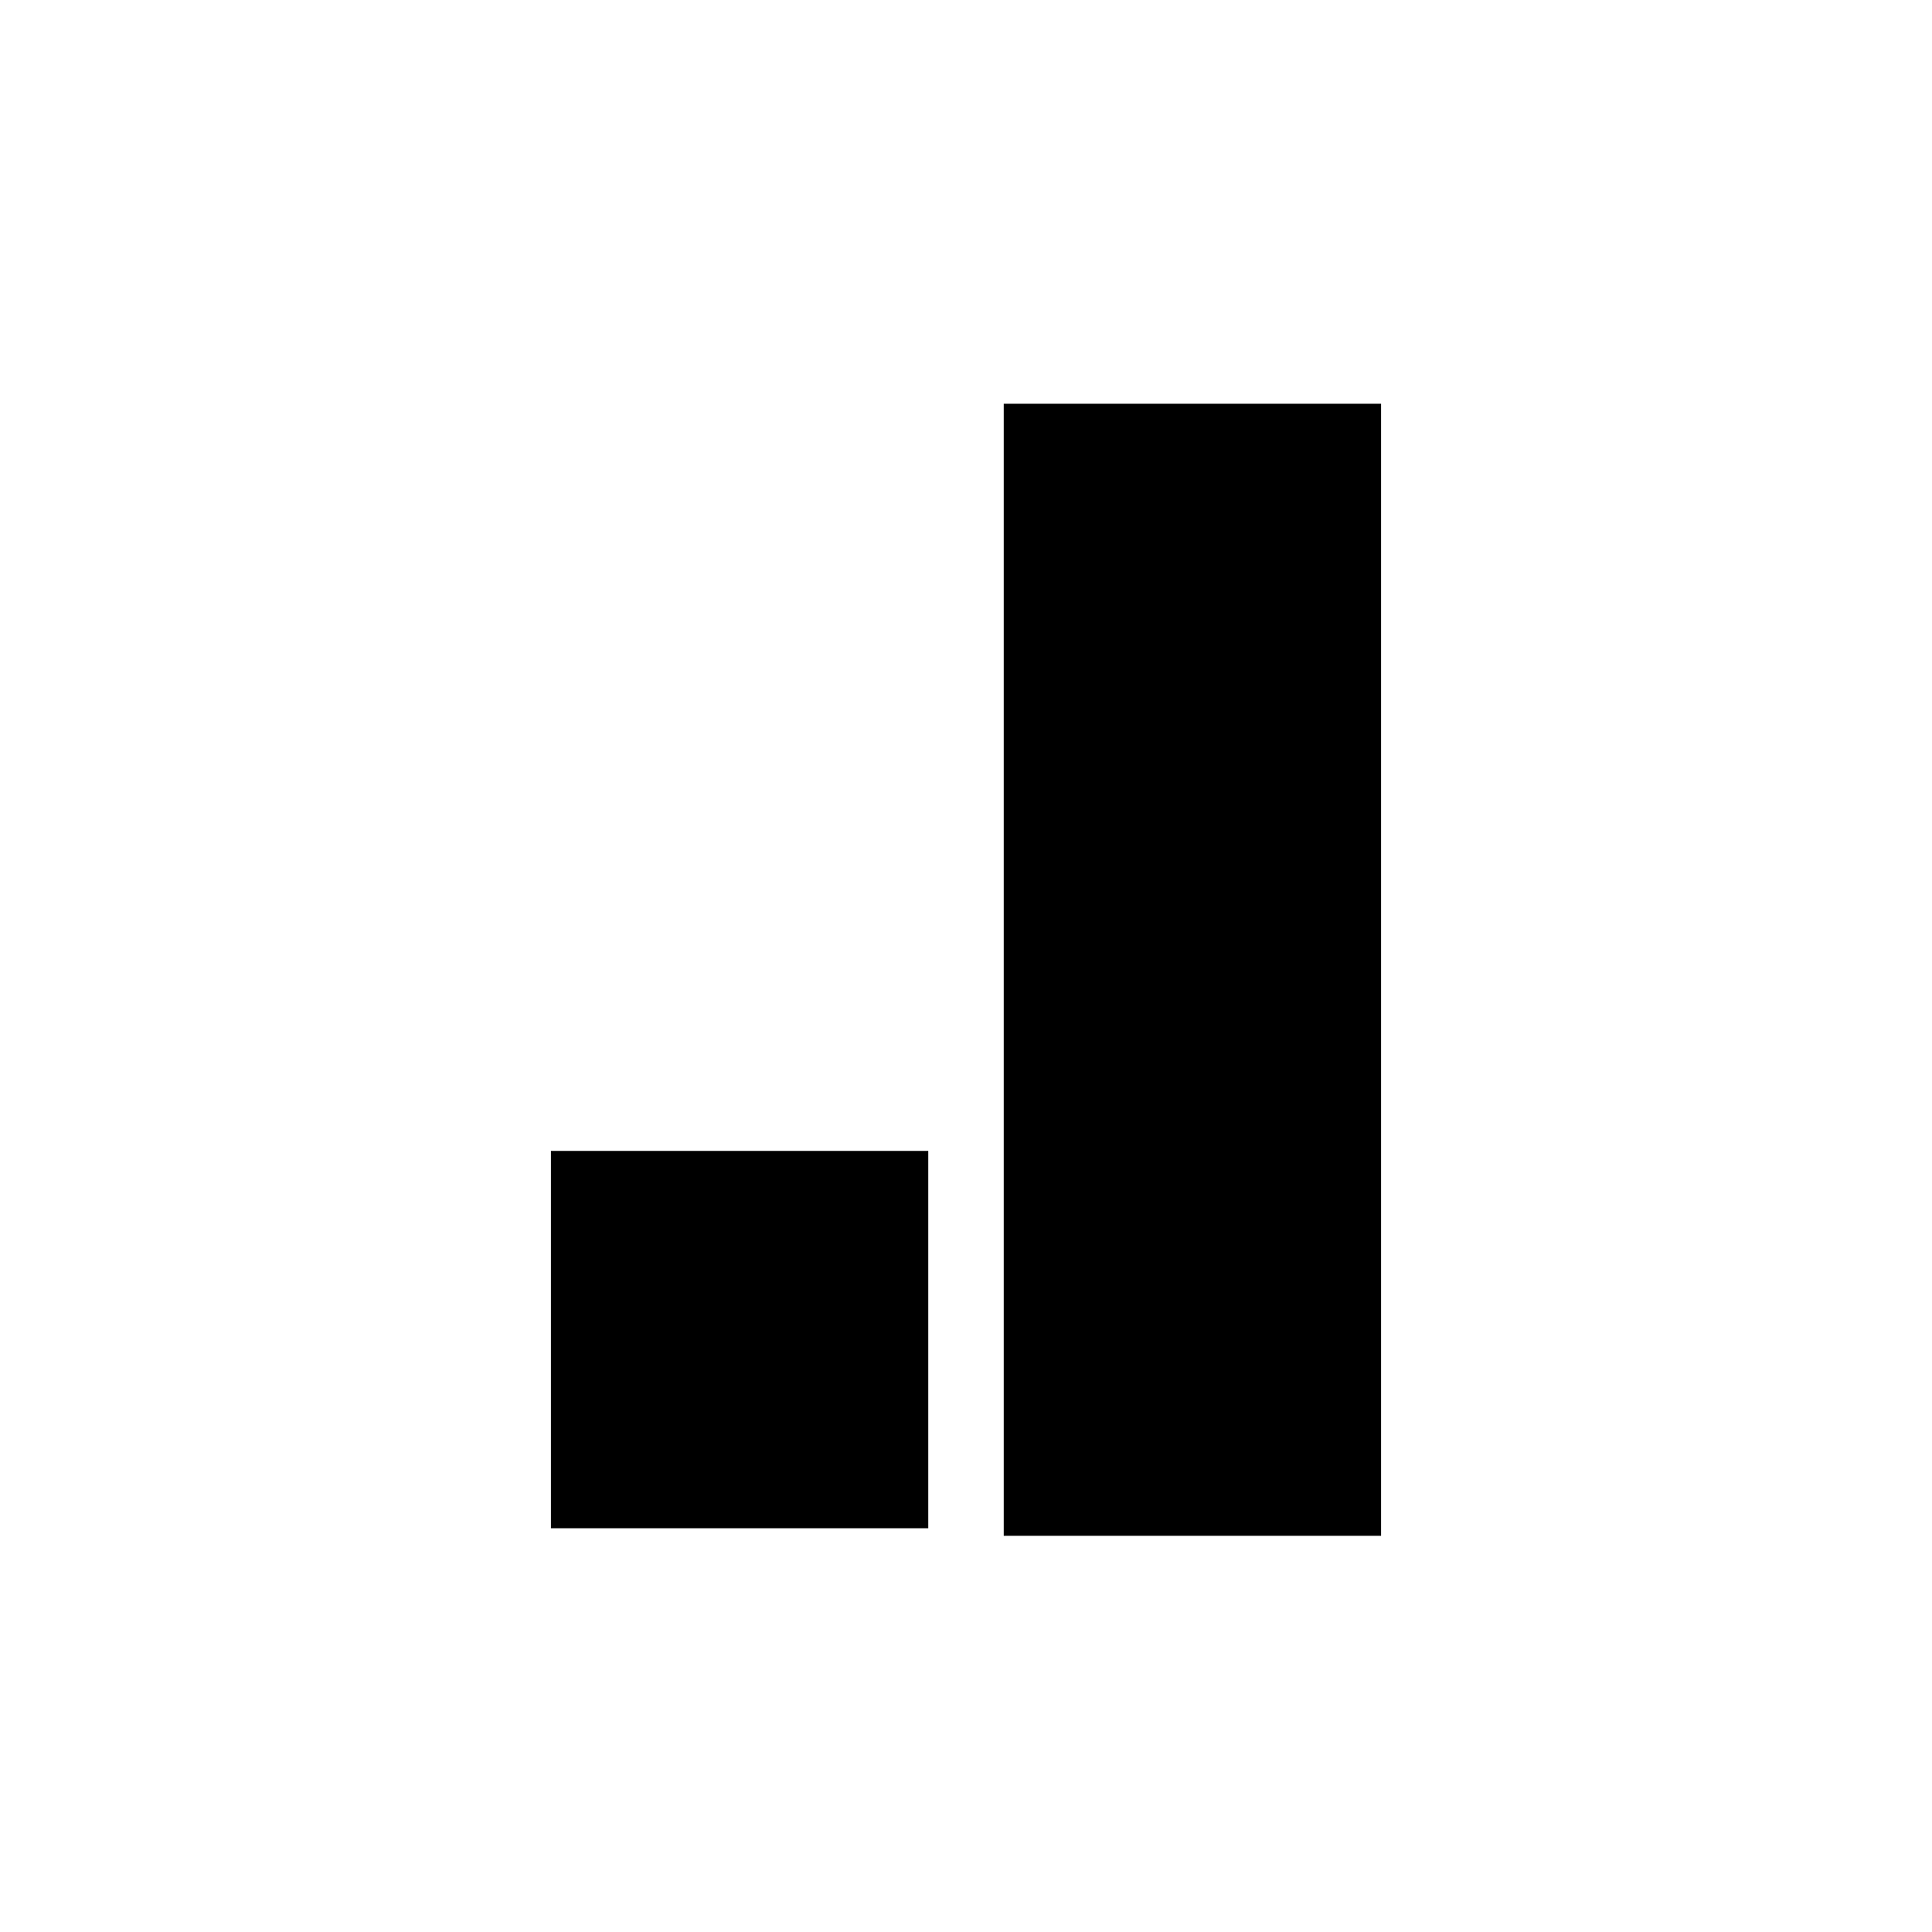
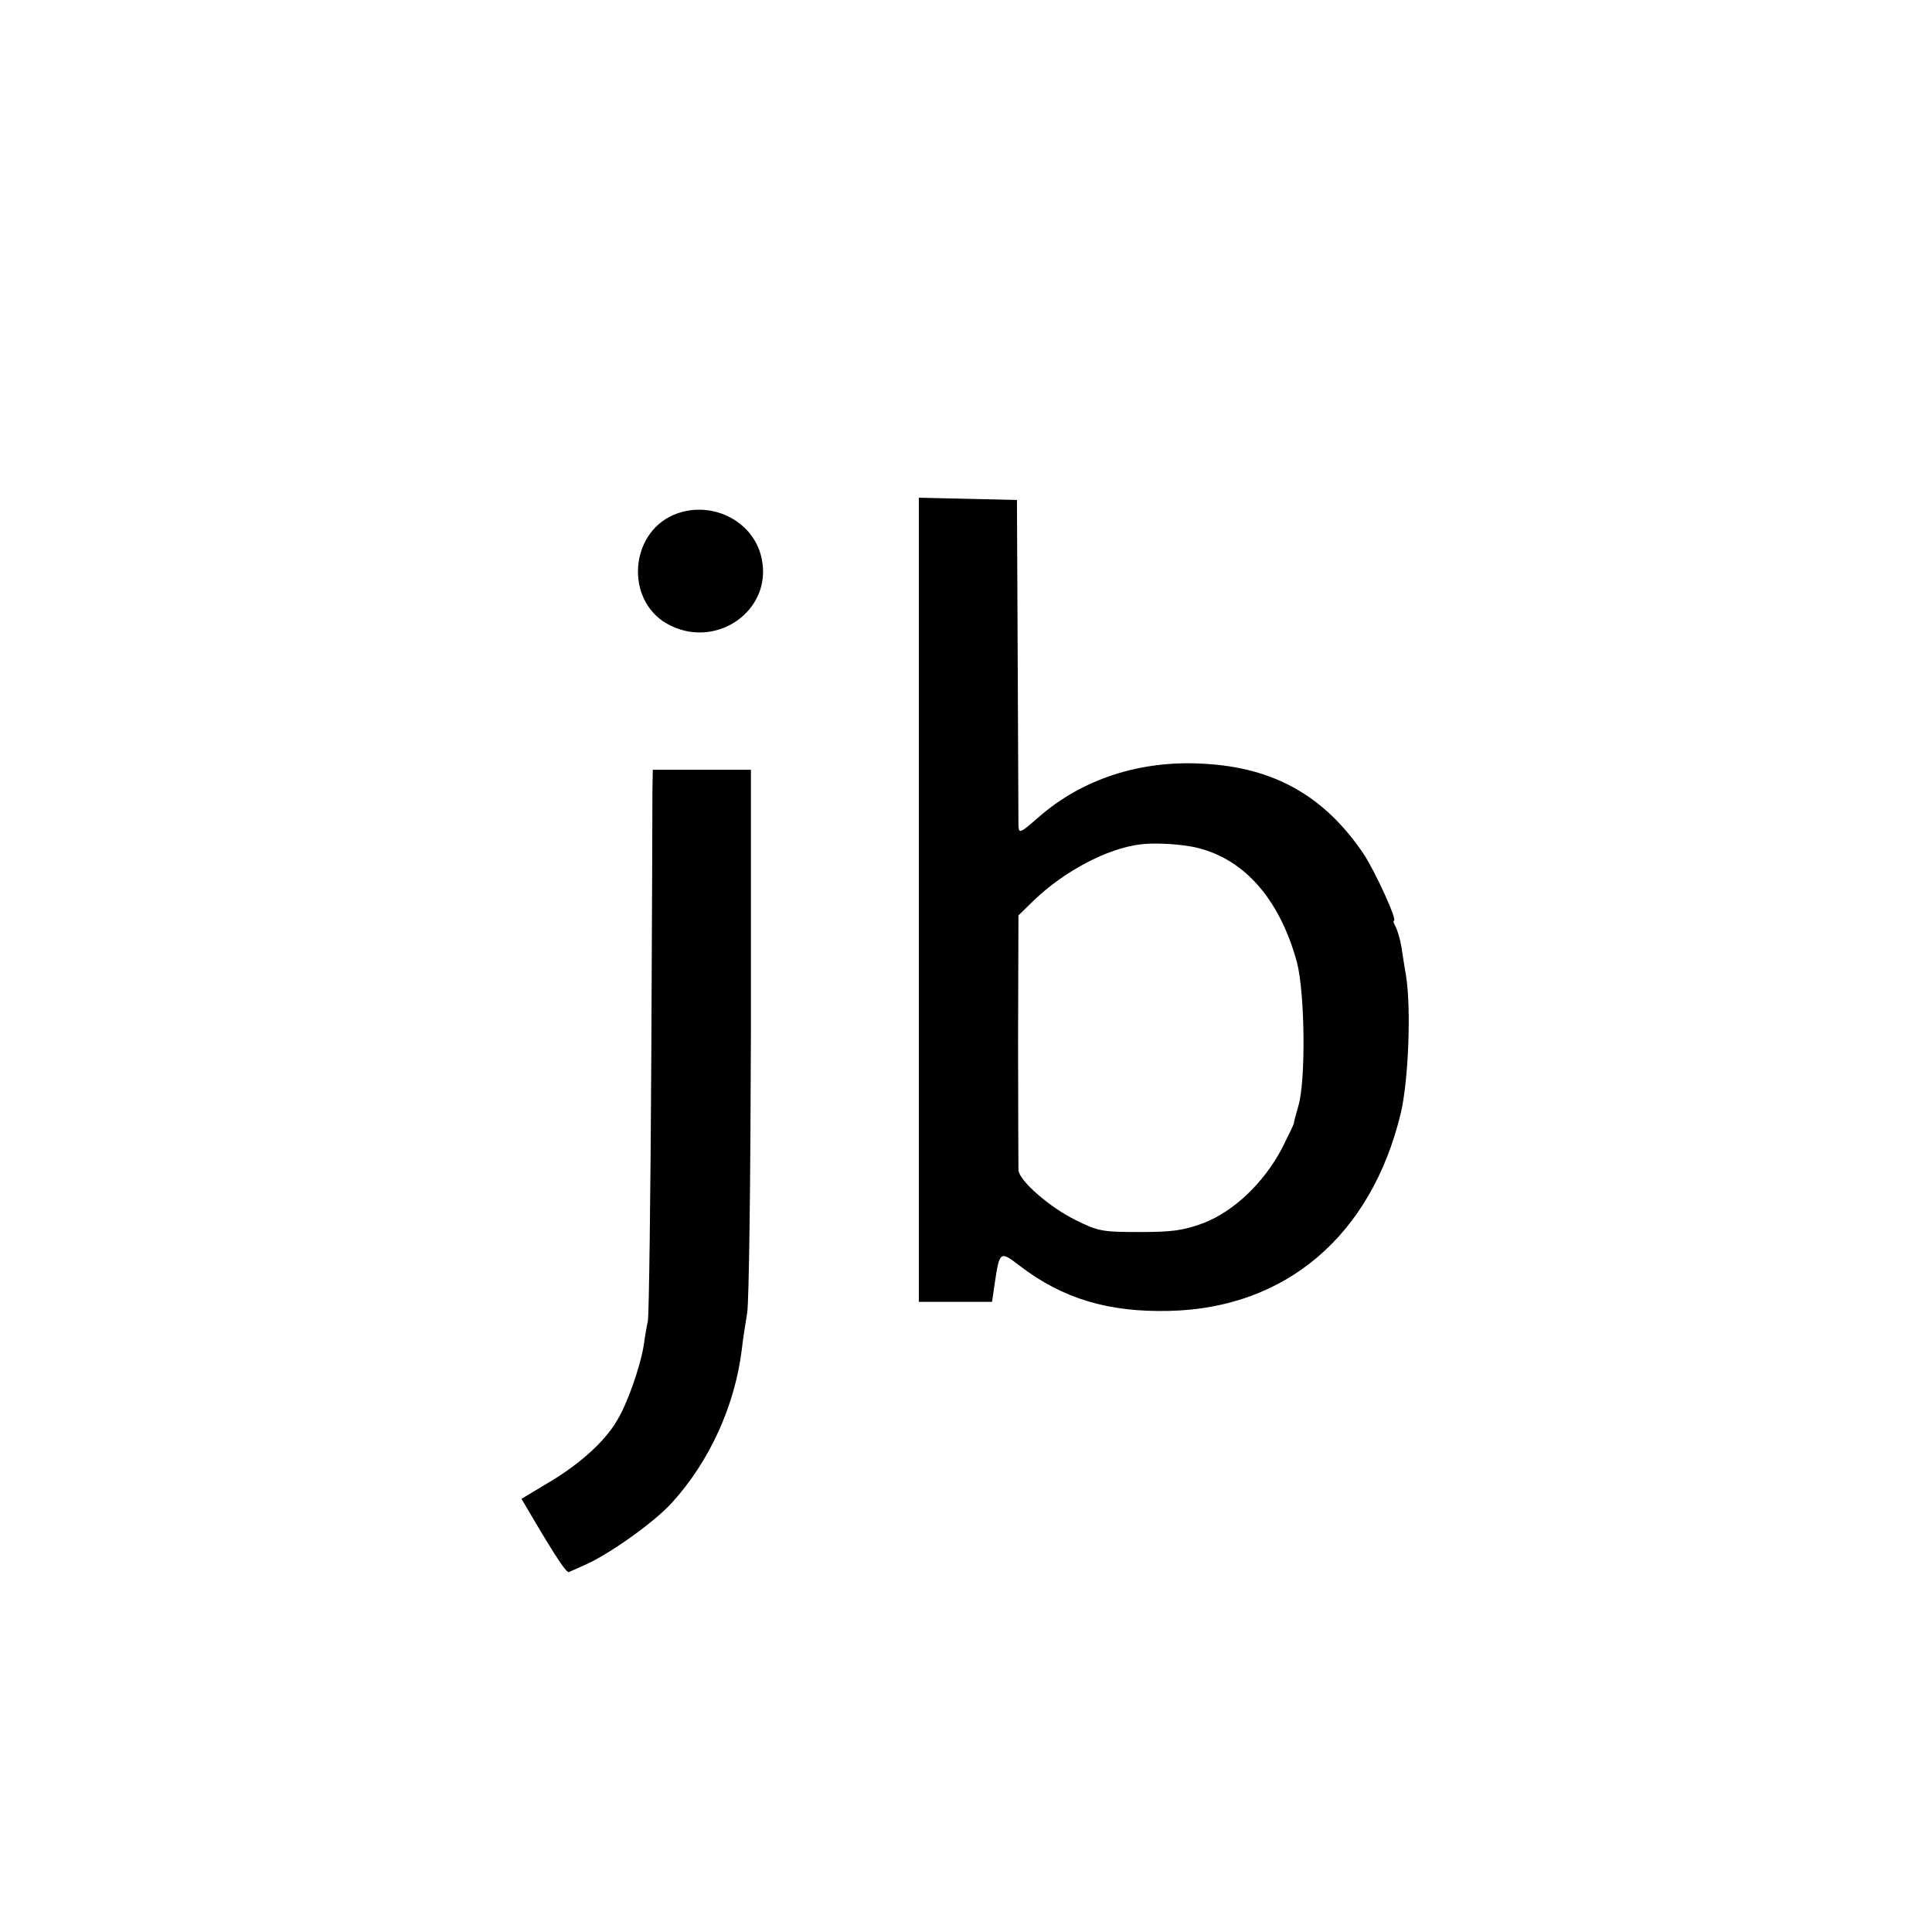
<svg xmlns="http://www.w3.org/2000/svg" version="1.0" width="512pt" height="512pt" viewBox="0 0 512 512" preserveAspectRatio="xMidYMid meet">
  <g transform="translate(0,512) scale(0.1,-0.1)" fill="#000000" stroke="none">
-     <path d="M2660 2550 l0 -1500 500 0 500 0 0 1500 0 1500 -500 0 -500 0 0 -1500z" />
-     <path d="M1460 1570 l0 -500 500 0 500 0 0 500 0 500 -500 0 -500 0 0 -500z" />
+     <path d="M2435 2735 l0 -1065 97 0 97 0 7 48 c13 87 14 88 67 47 114 -87 235 -123 396 -119 309 7 535 200 613 523 21 88 28 280 14 366 -4 22 -9 56 -12 75 -3 19 -10 43 -15 53 -5 9 -8 17 -5 17 10 0 -48 127 -79 175 -103 154 -237 231 -425 241 -167 10 -322 -40 -438 -142 -48 -42 -52 -44 -53 -22 0 13 -1 212 -2 443 l-2 420 -130 3 -130 3 0 -1066z m725 141 c132 -26 230 -134 277 -306 21 -80 24 -311 4 -380 -7 -25 -13 -46 -12 -47 0 -2 -14 -31 -31 -65 -48 -92 -128 -168 -208 -199 -54 -20 -83 -24 -170 -24 -99 0 -110 2 -170 32 -69 34 -149 104 -151 132 0 9 -1 164 -1 346 l1 329 43 42 c80 76 192 135 278 146 34 5 98 2 140 -6z" />
+     <path d="M1784 3755 c-116 -51 -126 -224 -18 -287 128 -74 284 33 252 174 -22 100 -137 155 -234 113z" />
+     <path d="M1729 3028 c0 -29 -1 -350 -3 -713 -2 -363 -6 -676 -9 -695 -4 -19 -9 -49 -11 -65 -9 -56 -43 -154 -70 -198 -32 -57 -104 -121 -189 -170 l-65 -39 27 -46 c65 -110 93 -152 99 -148 4 2 25 11 47 21 65 30 180 112 226 163 100 110 167 258 185 407 3 28 10 70 14 95 5 25 9 359 10 743 l0 697 -130 0 -130 0 -1 -52z" />
  </g>
</svg>
